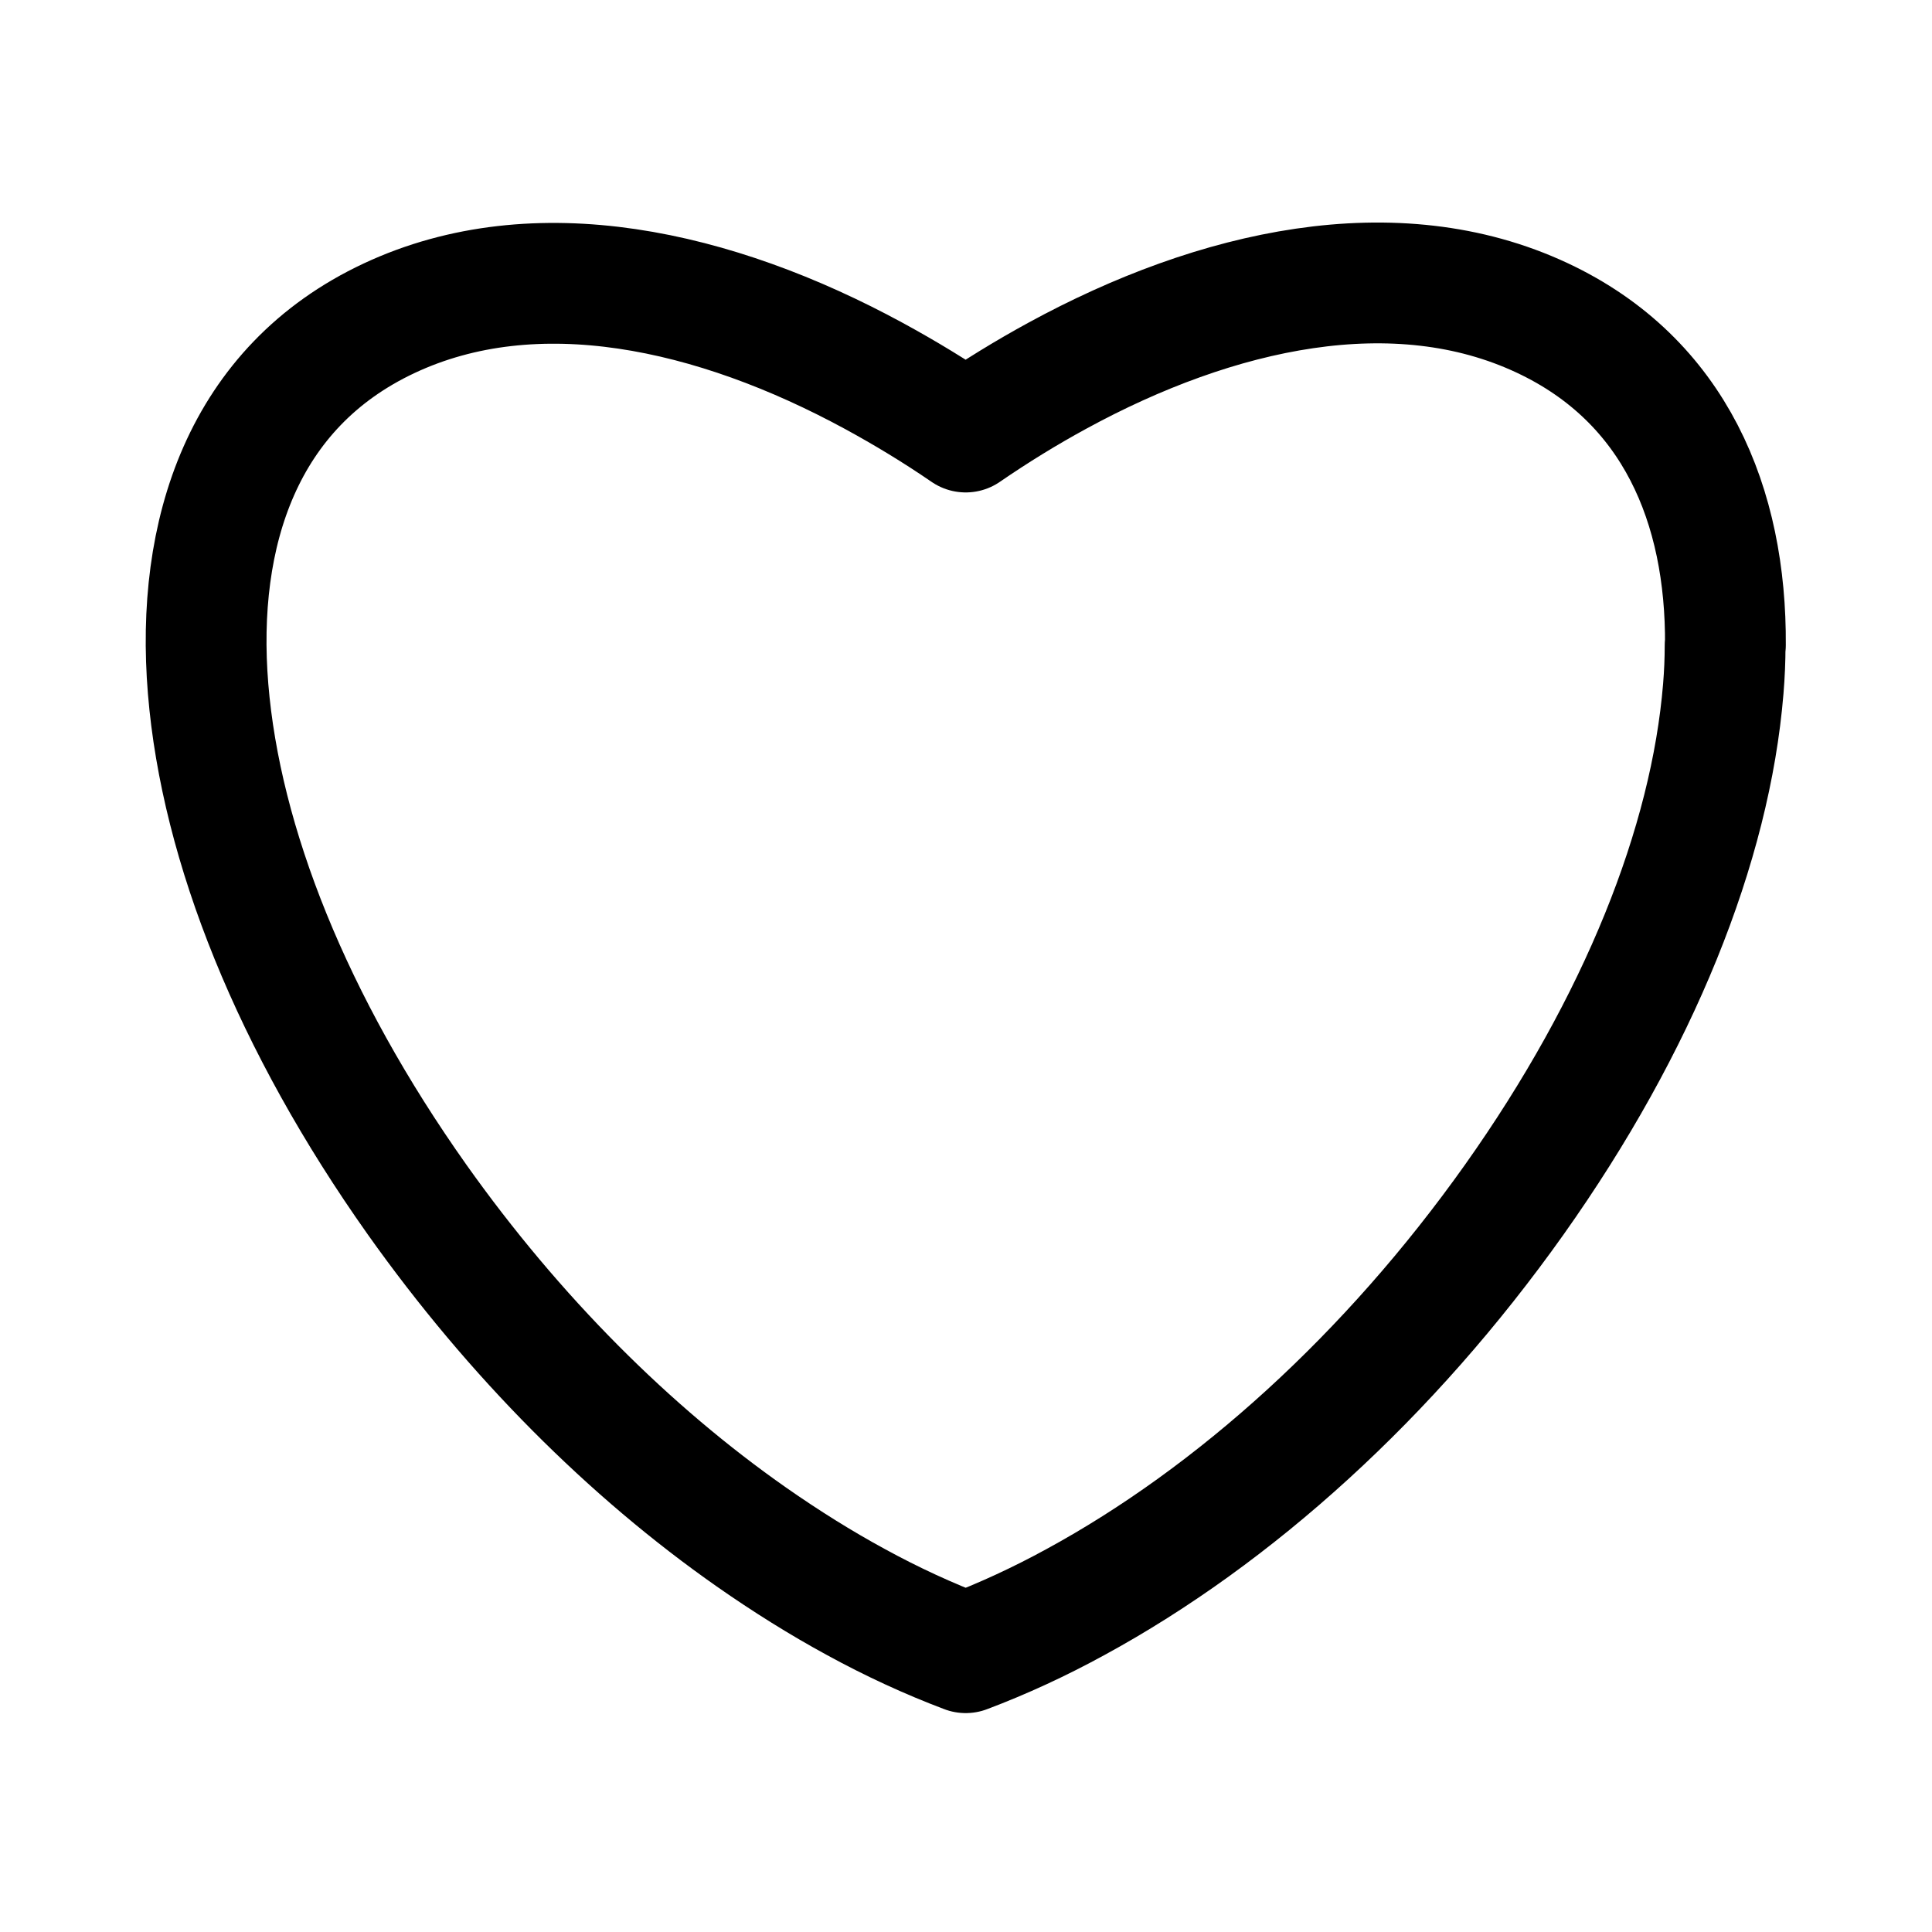
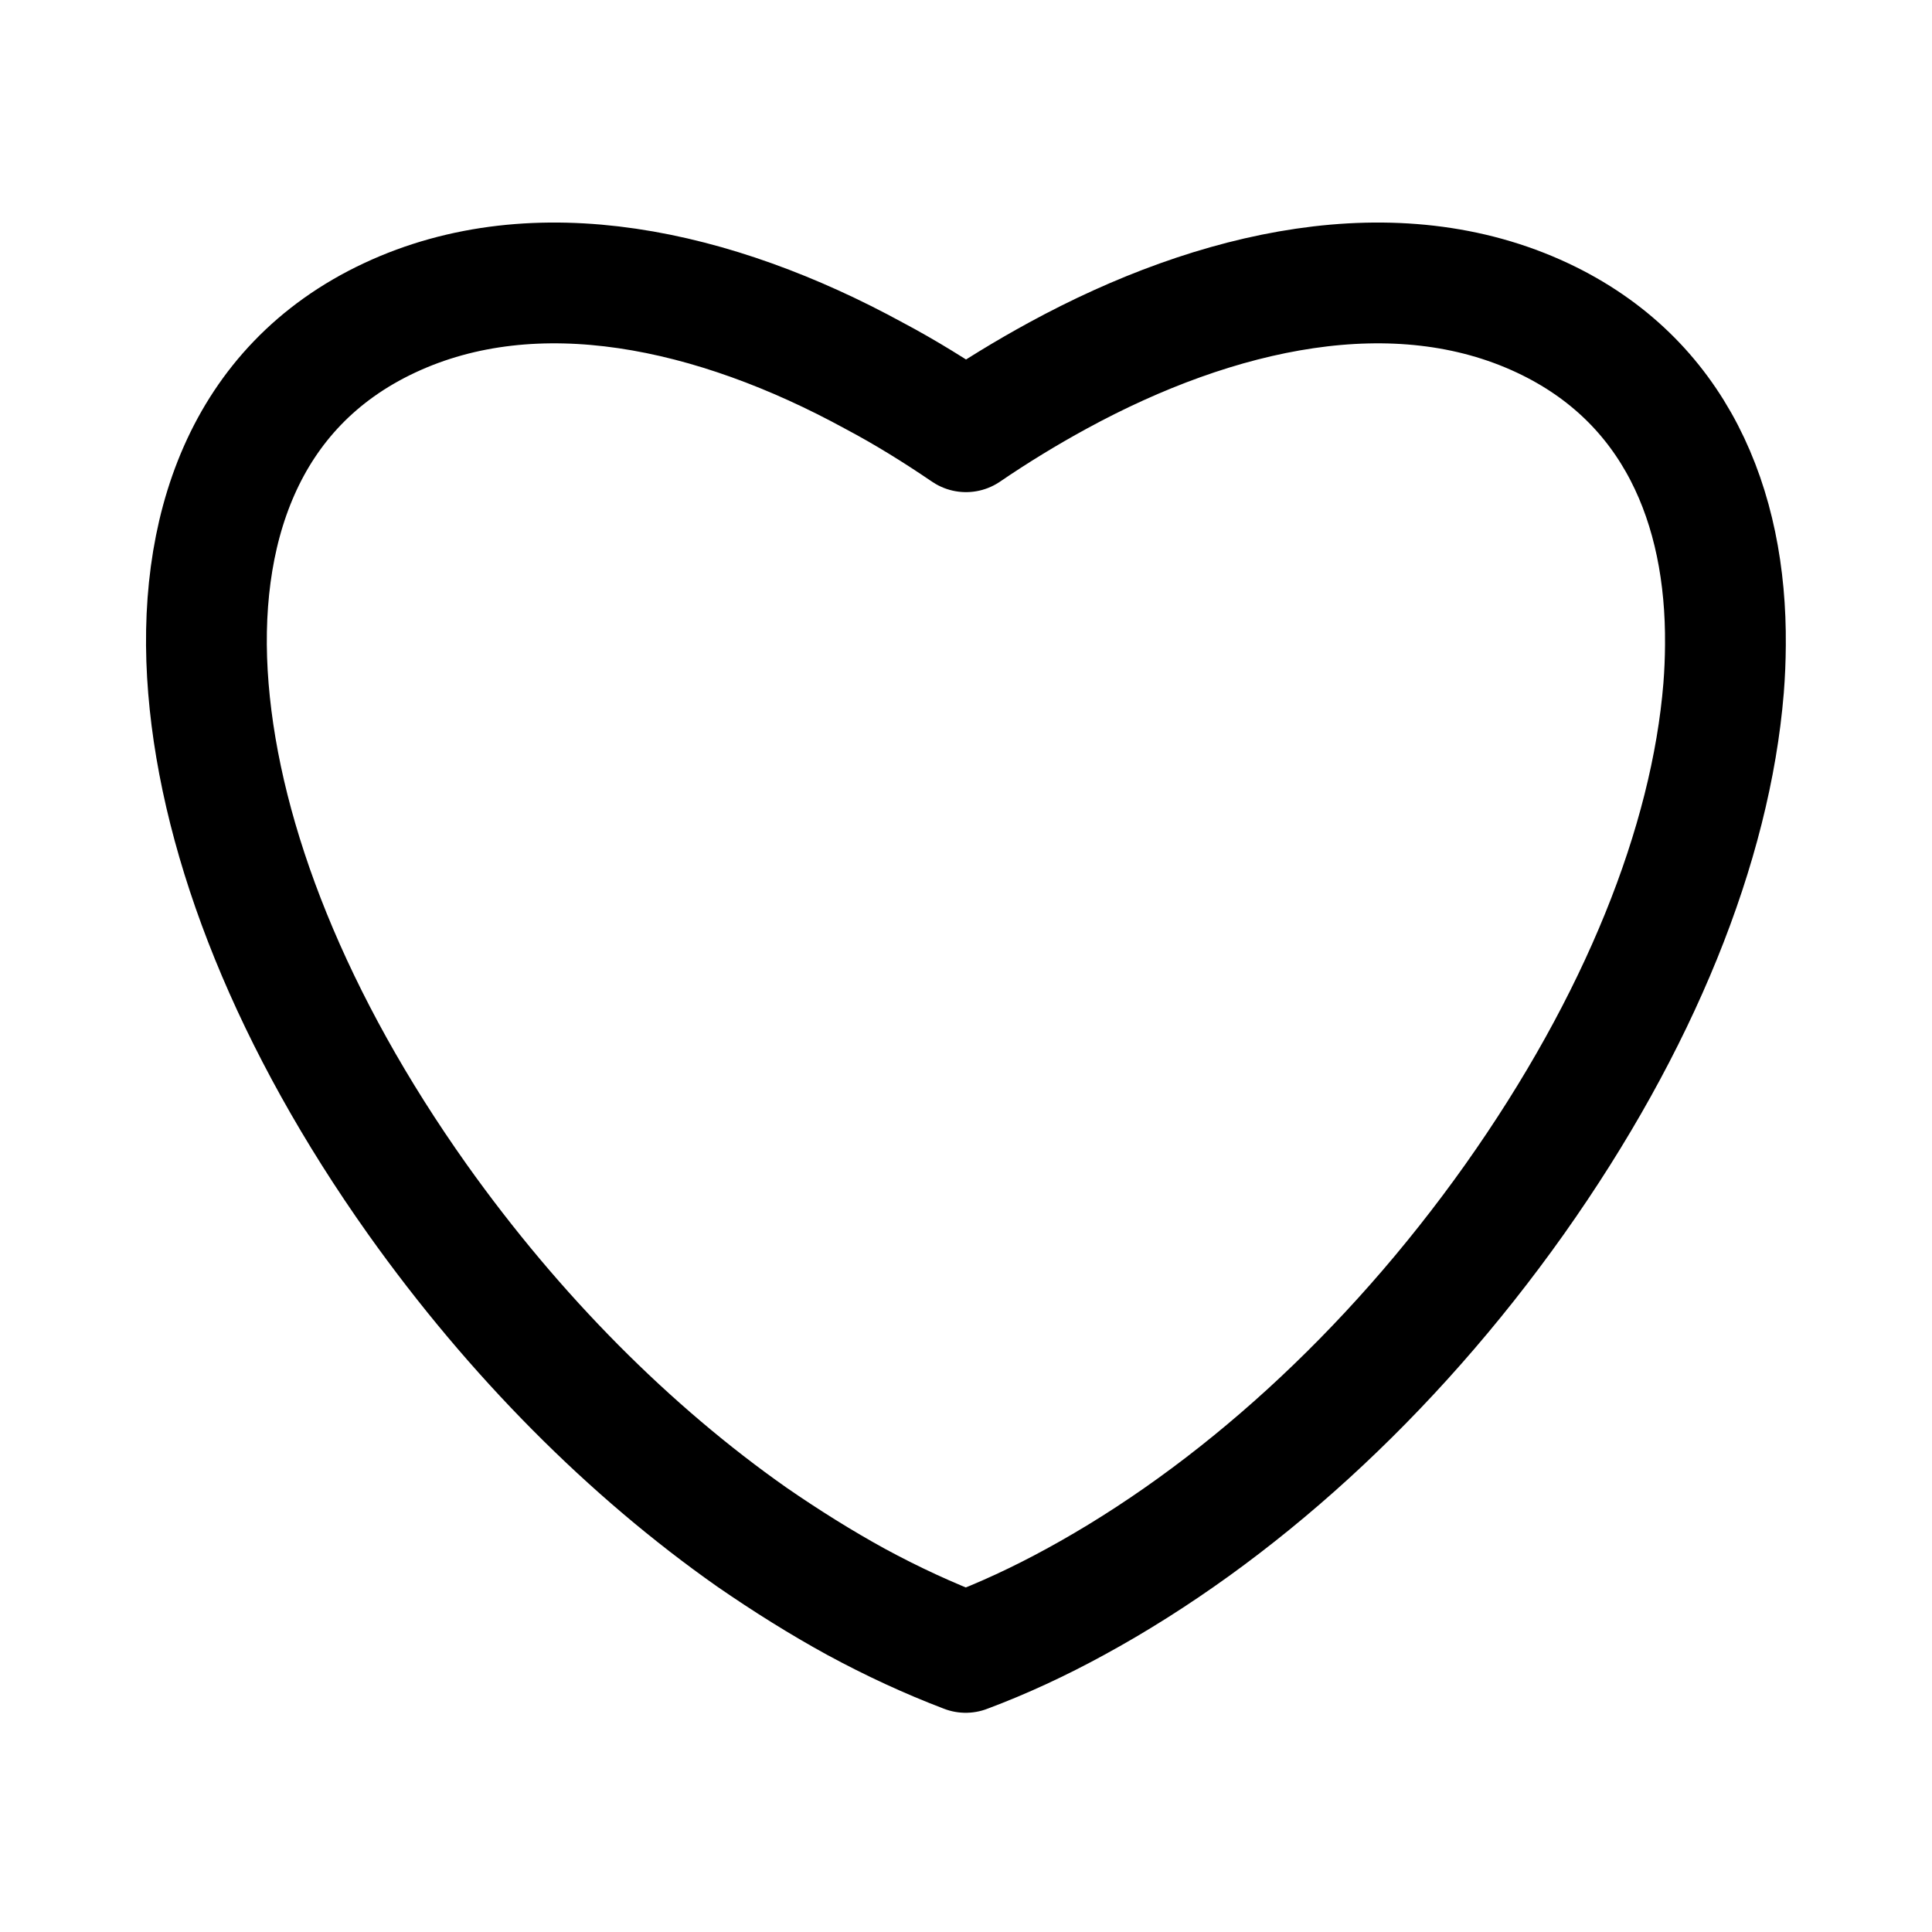
<svg xmlns="http://www.w3.org/2000/svg" width="24" height="24" viewBox="0 0 6.35 6.35">
-   <path d="M5.671 2.12c.003-.457-.165-.87-.602-1.075-.482-.226-1.07-.096-1.594.19-.101.055-.202.117-.301.185-.099-.068-.2-.129-.301-.184-.524-.285-1.112-.416-1.594-.19-.482.226-.637.706-.595 1.218.042.512.277 1.1.687 1.679.32.451.699.829 1.099 1.109.113.079.228.151.344.214.117.064.238.12.36.166.122-.046.243-.102.36-.166.524-.285 1.033-.745 1.443-1.323.41-.578.645-1.167.687-1.679.004-.048.006-.096.006-.143z" color="#000" solid-color="#000000" stroke="#000" stroke-linecap="square" stroke-linejoin="round" stroke-width=".397" style="font-feature-settings:normal;font-variant-alternates:normal;font-variant-caps:normal;font-variant-ligatures:normal;font-variant-numeric:normal;font-variant-position:normal;isolation:auto;mix-blend-mode:normal;shape-padding:0;text-decoration-color:#000;text-decoration-line:none;text-decoration-style:solid;text-indent:0;text-orientation:mixed;text-transform:none" white-space="normal" fill="none" />
+   <path d="M5.671 2.12c.004-.457-.165-.87-.601-1.075-.482-.226-1.07-.096-1.594.19a3.566 3.566 0 0 0-.301.184c-.1-.068-.2-.13-.302-.184C2.35.949 1.762.819 1.28 1.045c-.482.226-.637.706-.595 1.218.042.512.276 1.1.687 1.679.32.45.699.829 1.099 1.11.113.078.228.15.343.213.118.064.239.12.36.166.123-.046.243-.102.36-.166.525-.286 1.034-.745 1.444-1.323.41-.579.645-1.167.687-1.68a1.93 1.93 0 0 0 .006-.142z" color="#000" stroke="#000" stroke-linecap="square" stroke-linejoin="round" stroke-width=".397" style="font-feature-settings:normal;font-variant-alternates:normal;font-variant-caps:normal;font-variant-ligatures:normal;font-variant-numeric:normal;font-variant-position:normal;isolation:auto;mix-blend-mode:normal;shape-padding:0;text-decoration-color:#000;text-decoration-line:none;text-decoration-style:solid;text-indent:0;text-orientation:mixed;text-transform:none" fill="none" />
</svg>
